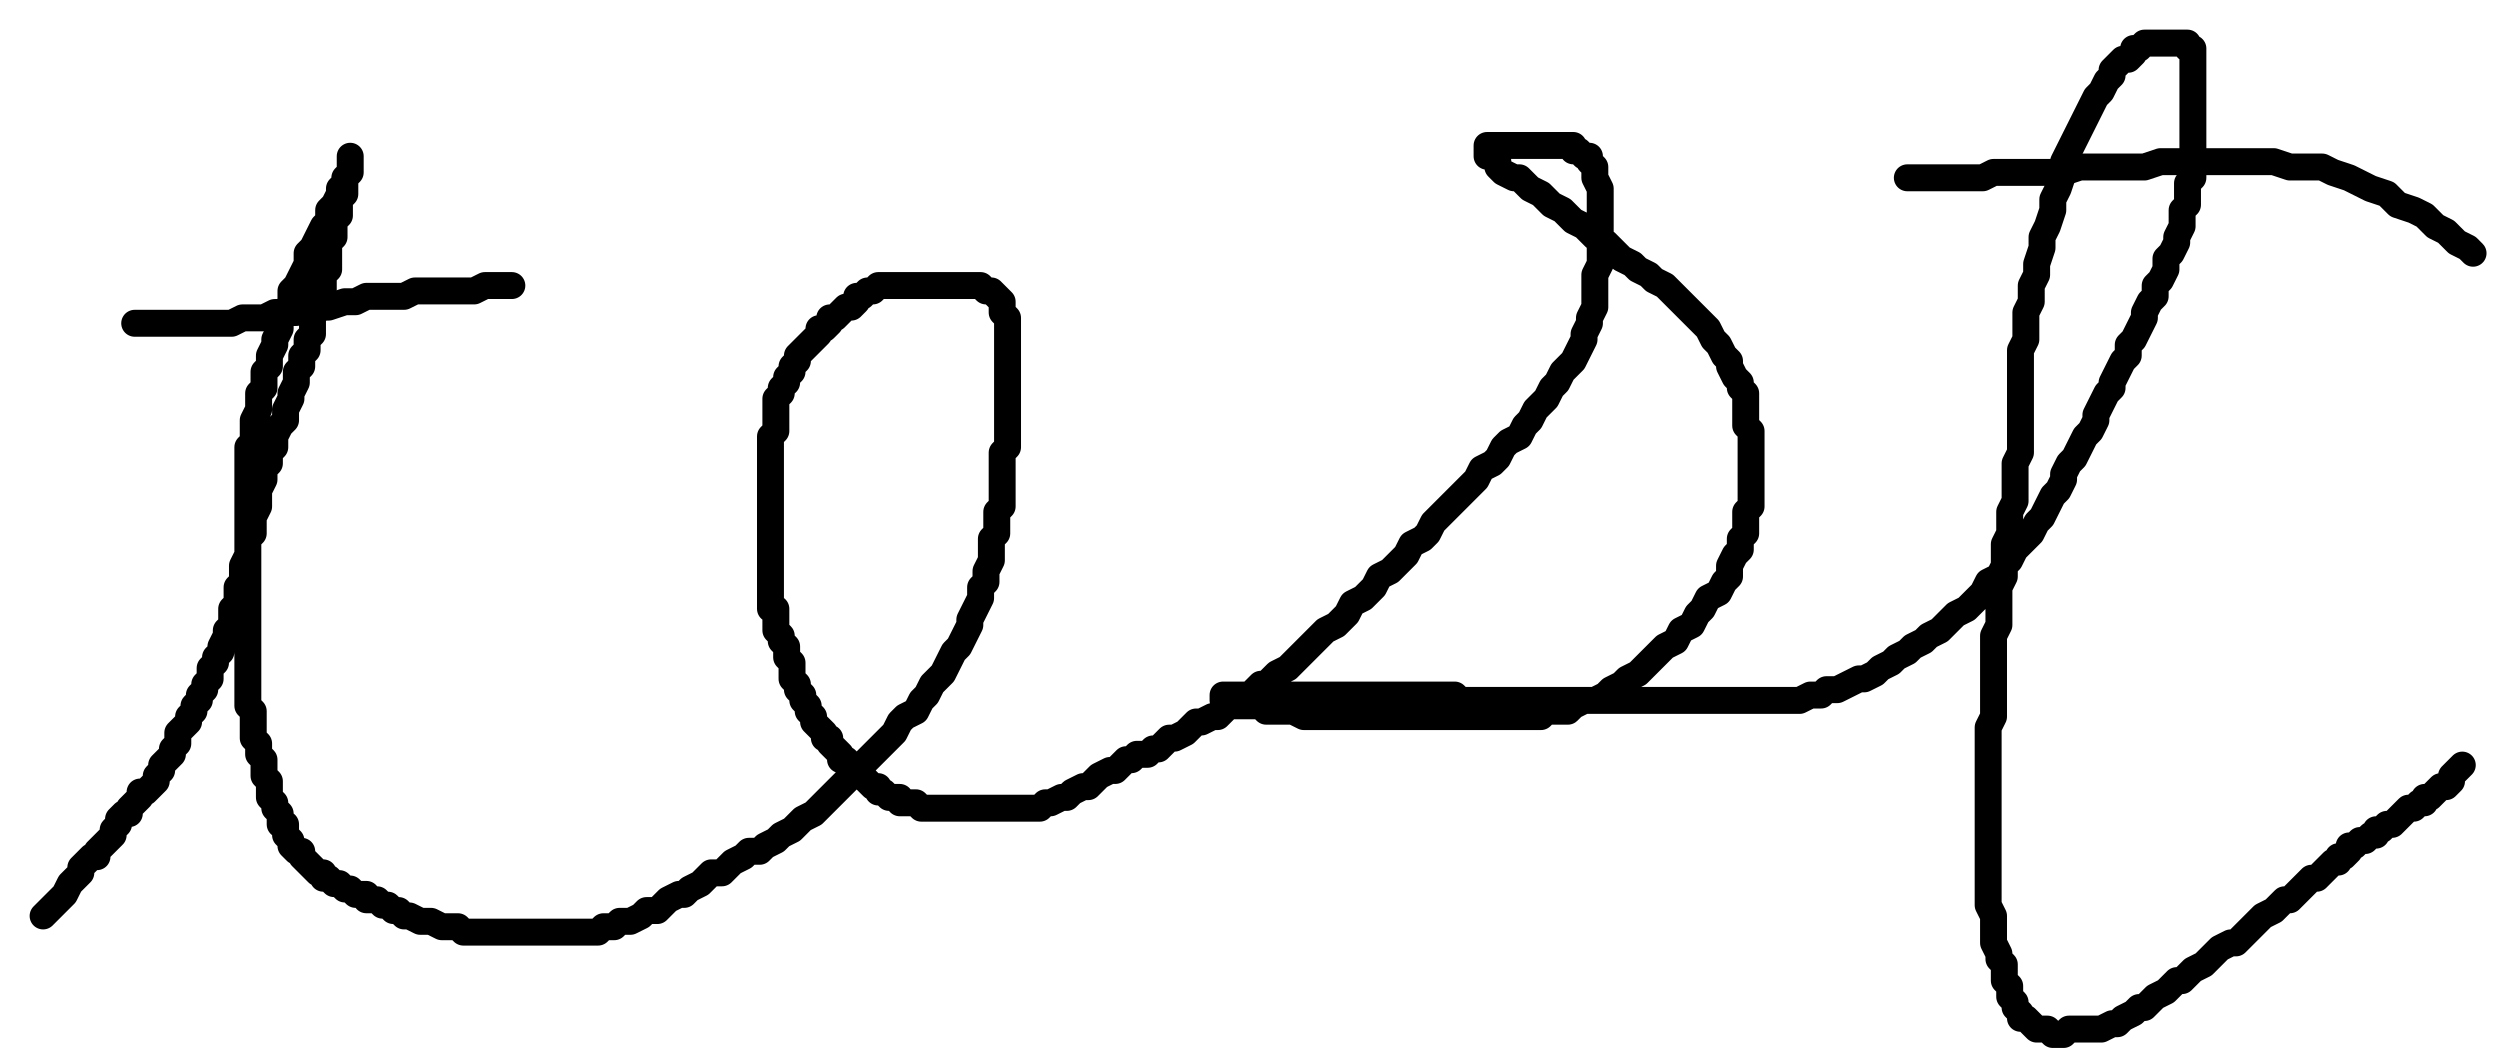
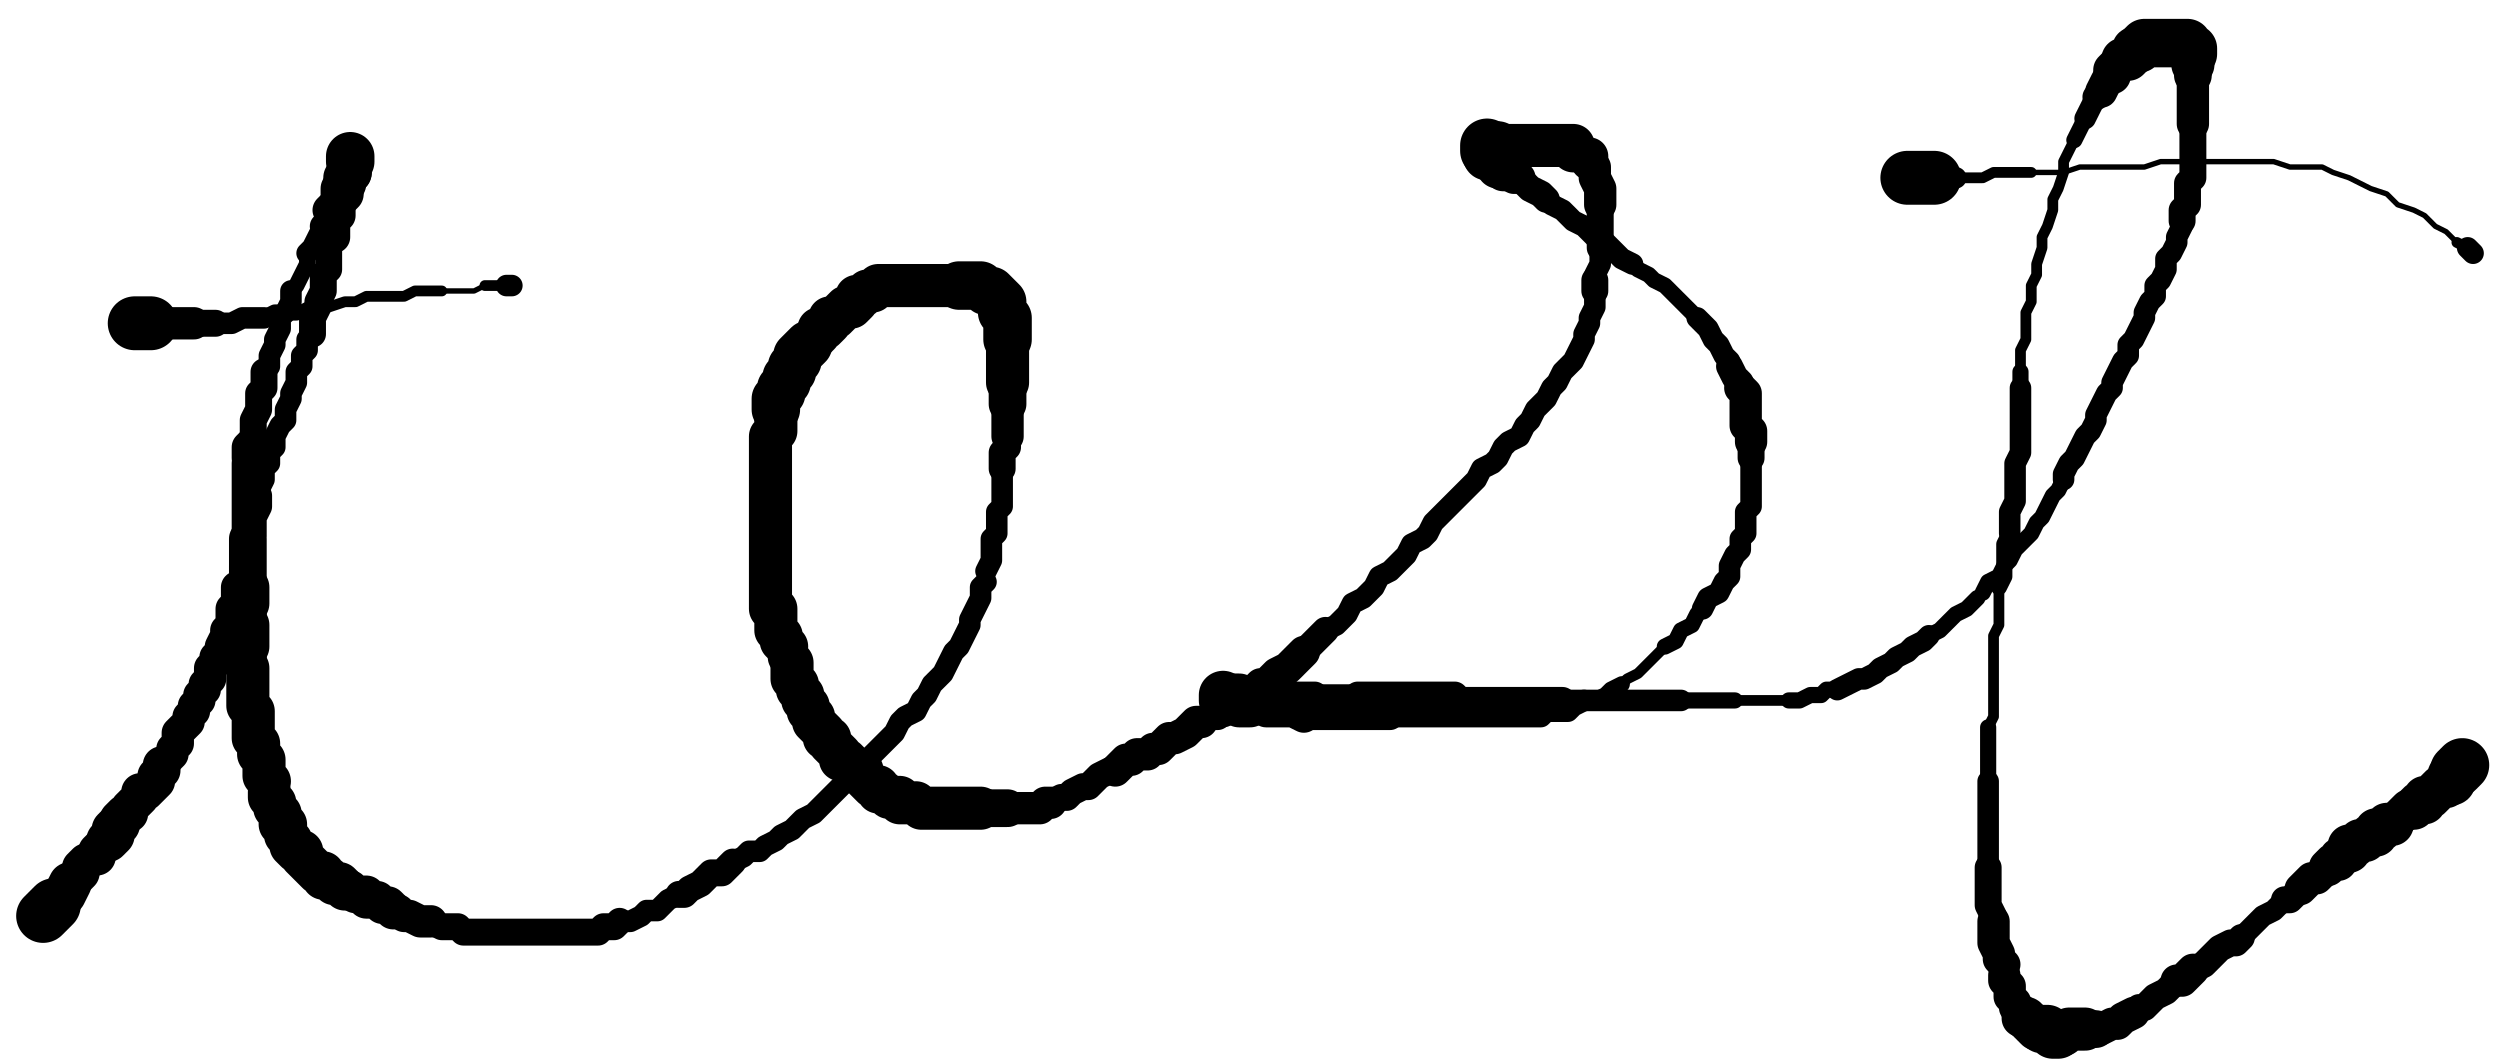
<svg xmlns="http://www.w3.org/2000/svg" viewBox="0 0 464 197" preserveAspectRatio="xMidYMid meet" width="100%" height="100%">
-   <polyline points="8,170 10,168 11,167 12,166 13,164 14,163 15,162 15,161 16,160 17,159 18,159 18,158 19,157 20,156 20,156 21,155 21,154 22,153 22,152 23,151 24,151 24,150 25,149 26,148 26,147 27,147 28,146 29,145 29,144 30,143 30,142 31,141 32,140 32,139 33,138 33,136 34,135 35,134 35,133 36,132 36,131 37,130 37,129 38,128 38,127 39,126 39,124 40,123 40,122 41,121 41,120 42,118 42,117 43,116 43,115 43,113 44,112 44,110 44,109 45,108 45,106 45,105 46,103 46,102 46,100 47,99 47,97 47,96 48,94 48,92 48,91 49,89 49,87 50,86 50,84 51,83 51,81 52,79 53,78 53,76 54,74 54,73 55,71 55,69 56,68 56,66 57,65 57,63 58,62 58,60 58,59 59,57 59,56 60,54 60,53 60,51 61,50 61,48 61,47 61,45 62,44 62,43 62,41 63,40 63,39 63,38 63,37 64,36 64,35 64,34 64,33 65,32 65,31 65,30 65,30 65,29 65,29 65,30 65,30 65,31 65,32 64,33 64,34 63,35 63,36 62,38 61,39 61,41 60,42 59,44 58,46 57,47 57,49 56,51 55,53 54,54 54,56 53,58 52,59 52,61 51,63 51,64 50,66 50,68 49,69 49,71 49,72 48,73 48,75 48,76 47,78 47,79 47,81 47,82 46,83 46,85 46,86 46,88 46,89 46,91 46,92 46,93 46,94 46,96 46,97 46,98 46,99 46,100 46,102 46,103 46,104 46,105 46,106 46,107 46,108 46,109 46,110 46,111 46,112 46,113 46,114 46,115 46,116 46,117 46,118 46,119 46,120 46,121 46,122 46,123 46,124 46,125 46,126 46,127 46,127 46,128 46,129 46,130 46,131 47,132 47,133 47,134 47,135 47,136 47,137 48,138 48,138 48,139 48,140 49,141 49,142 49,143 49,144 50,145 50,146 50,147 50,148 51,149 51,149 51,150 52,151 52,152 52,153 53,153 53,154 53,155 54,156 54,157 55,158 56,158 56,159 57,160 58,161 58,161 59,162 60,162 60,163 61,163 62,164 63,164 64,165 65,165 66,166 67,166 68,166 68,167 70,167 71,168 72,168 73,169 74,169 75,170 76,170 78,171 79,171 80,171 82,172 83,172 85,172 86,173 88,173 89,173 91,173 92,173 94,173 95,173 97,173 99,173 100,173 102,173 103,173 105,173 106,173 108,173 109,173 111,173 112,172 114,172 115,171 117,171 119,170 120,169 122,169 123,168 124,167 126,166 127,166 128,165 130,164 131,163 132,162 134,162 135,161 136,160 138,159 139,158 141,158 142,157 144,156 145,155 147,154 148,153 149,152 151,151 152,150 153,149 155,147 156,146 157,145 158,144 160,142 161,141 162,140 163,139 165,137 166,136 167,134 168,133 170,132 171,130 172,129 173,127 174,126 175,125 176,123 177,121 178,120 179,118 180,116 180,115 181,113 182,111 182,109 183,108 183,106 184,104 184,102 184,100 185,99 185,97 185,95 186,94 186,92 186,91 186,89 186,87 186,86 186,84 187,83 187,81 187,80 187,79 187,78 187,76 187,75 187,74 187,73 187,72 187,71 187,70 187,69 187,68 187,68 187,67 187,66 187,64 187,63 187,62 187,61 187,60 187,59 187,59 186,58 186,57 186,56 185,55 185,55 184,54 183,54 182,53 181,53 180,53 179,53 178,53 177,53 176,53 175,53 174,53 173,53 173,53 172,53 171,53 170,53 169,53 168,53 168,53 167,53 166,53 165,53 164,53 163,53 162,54 162,54 161,54 160,55 159,55 159,56 158,57 157,57 156,58 156,58 155,59 154,59 154,60 153,61 152,61 152,62 151,63 150,64 150,64 149,65 148,66 148,67 147,68 147,69 146,70 146,71 145,72 145,73 144,74 144,75 144,76 144,77 144,78 144,79 144,80 143,81 143,82 143,83 143,84 143,85 143,86 143,87 143,87 143,88 143,89 143,90 143,91 143,92 143,93 143,94 143,95 143,96 143,97 143,98 143,98 143,99 143,100 143,101 143,101 143,102 143,103 143,104 143,104 143,105 143,106 143,107 143,108 143,108 143,109 143,110 143,111 143,112 143,113 144,113 144,114 144,115 144,116 144,117 145,118 145,119 145,119 146,120 146,121 146,122 147,123 147,124 147,125 147,126 148,127 148,127 148,128 149,129 149,130 150,131 150,132 151,133 151,134 152,135 152,135 153,136 153,137 154,137 154,138 155,139 155,139 156,140 156,141 157,141 158,142 159,143 160,143 160,144 161,145 161,145 162,146 163,146 163,147 164,147 165,148 166,148 167,148 167,149 168,149 169,149 170,149 171,150 172,150 173,150 174,150 174,150 175,150 176,150 177,150 178,150 179,150 180,150 181,150 182,150 183,150 184,150 185,150 186,150 187,150 189,150 190,150 191,150 193,150 194,149 195,149 197,148 198,148 199,147 201,146 202,146 203,145 204,144 206,143 207,143 208,142 209,141 210,141 211,140 213,140 214,139 215,139 216,138 217,137 218,137 220,136 221,135 222,134 223,134 225,133 226,133 227,132 228,131 230,131 231,130 232,129 233,128 234,127 235,127 236,126 237,125 239,124 240,123 241,122 242,121 243,120 244,119 245,118 246,117 248,116 249,115 250,114 251,112 253,111 254,110 255,109 256,107 258,106 259,105 260,104 261,103 262,101 264,100 265,99 266,97 267,96 268,95 269,94 271,92 272,91 273,90 274,89 275,87 277,86 278,85 279,83 280,82 282,81 283,79 284,78 285,76 286,75 287,74 288,72 289,71 290,69 291,68 292,67 293,65 294,63 294,62 295,60 295,59 296,57 296,55 296,54 296,52 296,51 297,49 297,47 297,46 297,44 297,43 297,41 297,40 297,38 297,37 297,36 297,35 296,33 296,32 296,31 295,30 295,29 294,29 293,28 292,28 292,27 291,27 290,27 289,27 288,27 288,27 287,27 286,27 285,27 284,27 283,27 282,27 281,27 280,27 279,27 278,27 277,27 277,27 276,27 276,28 276,28 276,29 277,29 278,30 278,31 279,32 281,33 282,33 283,34 284,35 286,36 287,37 288,38 290,39 291,40 292,41 294,42 295,43 296,44 298,45 299,46 301,48 303,49 304,50 306,51 307,52 309,53 311,55 312,56 313,57 315,59 316,60 317,61 318,63 319,64 320,66 321,67 321,68 322,70 323,71 323,72 324,73 324,75 324,76 324,77 324,79 325,80 325,82 325,83 325,85 325,87 325,89 325,90 325,92 325,94 324,95 324,97 324,99 323,100 323,102 322,103 321,105 321,107 320,108 319,110 317,111 316,113 315,114 314,116 312,117 311,119 309,120 307,122 306,123 304,125 302,126 301,127 299,128 298,129 296,130 294,130 292,131 291,132 289,132 287,132 286,133 284,133 283,133 281,133 279,133 277,133 276,133 274,133 272,133 271,133 269,133 268,133 266,133 264,133 263,133 261,133 260,133 258,133 256,133 255,133 253,133 252,133 250,133 249,133 247,133 246,133 244,133 243,133 242,133 240,132 239,132 238,132 237,132 235,132 234,131 233,131 232,131 232,131 231,131 230,131 229,130 228,130 227,130 227,130 227,130 227,129 227,129 228,129 230,129 231,129 232,129 233,129 235,129 236,129 238,129 239,129 241,129 242,129 244,129 245,129 247,129 249,129 250,129 252,129 253,129 255,129 256,129 258,129 259,129 261,129 262,129 264,129 265,129 267,129 268,129 270,129 271,130 273,130 275,130 276,130 278,130 279,130 281,130 282,130 284,130 285,130 287,130 288,130 290,130 292,130 293,130 295,130 297,130 299,130 301,130 302,130 304,130 306,130 308,130 310,130 312,130 314,130 316,130 318,130 320,130 322,130 324,130 326,130 328,130 330,130 332,130 334,130 336,129 338,129 339,128 341,128 343,127 345,126 346,126 348,125 349,124 351,123 352,122 354,121 355,120 357,119 358,118 360,117 362,115 363,114 365,113 367,111 368,110 369,108 371,107 372,105 373,104 374,102 375,101 377,99 378,97 379,96 380,94 381,92 382,91 383,89 383,88 384,86 385,85 386,83 387,81 388,80 389,78 389,77 390,75 391,73 392,72 392,71 393,69 394,67 395,66 395,64 396,63 397,61 398,59 398,58 399,56 400,55 400,53 401,52 402,50 402,48 403,47 404,45 404,44 405,42 405,41 405,39 406,38 406,36 406,34 407,33 407,31 407,30 407,28 407,27 407,25 407,24 407,23 407,21 407,20 407,19 407,17 407,16 407,15 407,14 407,13 407,12 407,11 407,10 407,10 407,9 406,9 406,8 405,8 404,8 403,8 402,8 401,8 400,8 399,8 398,8 398,8 397,9 396,9 396,10 395,11 394,11 393,12 392,13 392,14 391,15 390,17 389,18 388,20 387,22 386,24 385,26 384,28 383,30 383,32 382,35 381,37 381,39 380,42 379,44 379,46 378,49 378,51 377,53 377,56 376,58 376,60 376,63 375,65 375,67 375,69 375,71 375,72 375,74 375,76 375,78 375,79 375,81 375,83 375,84 374,86 374,88 374,90 374,91 374,93 373,95 373,97 373,99 372,101 372,103 372,105 372,107 371,109 371,112 371,114 371,116 370,118 370,120 370,123 370,125 370,127 370,129 370,131 370,133 369,135 369,137 369,139 369,141 369,143 369,145 369,147 369,149 369,151 369,152 369,154 369,156 369,158 369,159 369,161 369,162 369,164 369,165 369,167 369,168 370,170 370,171 370,172 370,174 370,175 371,177 371,178 372,179 372,181 372,182 373,183 373,185 374,186 374,187 375,188 375,189 376,189 377,190 378,191 379,191 380,191 381,192 382,192 383,192 384,191 385,191 387,191 388,191 389,191 390,191 392,190 393,190 394,189 396,188 397,187 398,187 399,186 400,185 402,184 403,183 404,182 405,182 406,181 407,180 409,179 410,178 411,177 412,176 414,175 415,175 416,174 418,172 419,171 420,170 422,169 423,168 424,167 425,167 426,166 427,165 428,164 429,163 430,163 431,162 432,161 433,160 434,160 434,159 435,159 436,158 436,157 437,157 438,156 438,156 439,156 440,155 441,155 441,154 442,154 443,153 444,153 445,152 446,151 446,151 447,150 448,150 449,149 450,149 450,148 451,148 452,147 453,146 454,146 455,145 455,144 456,143 456,143 457,142 456,143" fill="none" stroke="black" stroke-width="5" stroke-linecap="round" stroke-linejoin="round" />
-   <polyline points="25,60 28,60 29,60 31,60 32,60 33,60 35,60 36,60 38,60 40,60 41,60 43,60 45,59 47,59 49,59 51,58 53,58 55,58 57,57 59,57 61,57 64,56 66,56 68,55 70,55 72,55 75,55 77,54 79,54 82,54 85,54 88,54 90,53 93,53 94,53 95,53 94,53" fill="none" stroke="black" stroke-width="5" stroke-linecap="round" stroke-linejoin="round" />
-   <polyline points="354,33 359,33 361,33 363,33 365,33 368,33 370,32 372,32 375,32 377,32 380,32 383,32 386,31 389,31 392,31 395,31 398,31 401,30 405,30 408,30 412,30 415,30 419,30 422,30 425,31 428,31 431,31 433,32 436,33 438,34 440,35 443,36 445,38 448,39 450,40 452,42 454,43 456,45 458,46 459,47 458,46" fill="none" stroke="black" stroke-width="5" stroke-linecap="round" stroke-linejoin="round" />
+   <style>
+     .line {
+         fill: none;
+         stroke: black;
+         stroke-linecap: round;
+         stroke-linejoin: round;
+     }
+ </style>
+   <polyline class="line" points="8,170 10,168" stroke-width="10" />
+   <polyline class="line" points="10,168 11,167 12,166 13,164" stroke-width="8" />
+   <polyline class="line" points="13,164 14,163 15,162 15,161 16,160" stroke-width="7" />
+   <polyline class="line" points="16,160 17,159 18,159" stroke-width="6" />
+   <polyline class="line" points="18,159 18,158 19,157 20,156 20,156" stroke-width="7" />
+   <polyline class="line" points="20,156 21,155 21,154 22,153" stroke-width="8" />
+   <polyline class="line" points="22,153 22,152 23,151 24,151 24,150 25,149 26,148 26,147 27,147 28,146 29,145 29,144 30,143 30,142" stroke-width="7" />
+   <polyline class="line" points="30,142 31,141 32,140 32,139 33,138 33,136 34,135 35,134 35,133 36,132 36,131 37,130 37,129 38,128 38,127 39,126 39,124 40,123 40,122 41,121 41,120 42,118 42,117 43,116 43,115 43,113 44,112 44,110 44,109" stroke-width="6" />
+   <polyline class="line" points="44,109 45,108 45,106 45,105 46,103 46,102 46,100 47,99 47,97 47,96 48,94 48,92" stroke-width="5" />
+   <polyline class="line" points="48,92 48,91 49,89 49,87 50,86 50,84 51,83 51,81 52,79 53,78 53,76 54,74 54,73 55,71 55,69 56,68 56,66 57,65 57,63 58,62" stroke-width="4" />
+   <polyline class="line" points="58,62 58,60 58,59 59,57 59,56 60,54 60,53 60,51 61,50 61,48 61,47 61,45 62,44" stroke-width="5" />
+   <polyline class="line" points="62,44 62,43 62,41 63,40 63,39 63,38 63,37" stroke-width="6" />
+   <polyline class="line" points="63,37 64,36 64,35 64,34 64,33 65,32" stroke-width="7" />
+   <polyline class="line" points="65,32 65,31 65,30 65,30 65,29 65,29" stroke-width="8" />
+   <polyline class="line" points="65,29 65,30 65,30" stroke-width="9" />
+   <polyline class="line" points="65,30 65,31 65,32 64,33 64,34" stroke-width="8" />
+   <polyline class="line" points="64,34 63,35 63,36" stroke-width="7" />
+   <polyline class="line" points="63,36 62,38 61,39" stroke-width="6" />
+   <polyline class="line" points="61,39 61,41 60,42" stroke-width="5" />
+   <polyline class="line" points="60,42 59,44 58,46 57,47" stroke-width="4" />
+   <polyline class="line" points="57,47 57,49 56,51 55,53 54,54" stroke-width="3" />
+   <polyline class="line" points="54,54 54,56 53,58 52,59 52,61 51,63 51,64 50,66 50,68 49,69" stroke-width="4" />
+   <polyline class="line" points="49,69 49,71 49,72 48,73 48,75 48,76 47,78 47,79 47,81 47,82" stroke-width="5" />
+   <polyline class="line" points="47,82 46,83 46,85" stroke-width="6" />
+   <polyline class="line" points="46,85 46,86" stroke-width="5" />
+   <polyline class="line" points="46,86 46,88 46,89 46,91 46,92 46,93 46,94 46,96 46,97 46,98 46,99 46,100" stroke-width="6" />
+   <polyline class="line" points="46,100 46,102 46,103 46,104 46,105 46,106 46,107 46,108 46,109" stroke-width="7" />
+   <polyline class="line" points="46,109 46,110 46,111 46,112" stroke-width="8" />
+   <polyline class="line" points="46,112 46,113 46,114 46,115 46,116" stroke-width="7" />
+   <polyline class="line" points="46,116 46,117 46,118 46,119 46,120" stroke-width="8" />
+   <polyline class="line" points="46,120 46,121 46,122 46,123 46,124" stroke-width="7" />
+   <polyline class="line" points="46,124 46,125 46,126 46,127 46,127 46,128 46,129 46,130 46,131 47,132 47,133 47,134 47,135 47,136 47,137 48,138 48,138 48,139 48,140 49,141 49,142 49,143 49,144 50,145" stroke-width="8" />
+   <polyline class="line" points="50,145 50,146 50,147" stroke-width="7" />
+   <polyline class="line" points="50,147 50,148 51,149 51,149 51,150 52,151 52,152 52,153 53,153 53,154 53,155 54,156 54,157 55,158 56,158 56,159 57,160 58,161 58,161 59,162 60,162 60,163 61,163 62,164 63,164 64,165" stroke-width="8" />
+   <polyline class="line" points="64,165 65,165 66,166 67,166 68,166 68,167 70,167 71,168 72,168 73,169" stroke-width="7" />
+   <polyline class="line" points="73,169 74,169 75,170 76,170 78,171 79,171 80,171" stroke-width="6" />
+   <polyline class="line" points="80,171 82,172 83,172 85,172 86,173 88,173 89,173 91,173 92,173 94,173 95,173 97,173 99,173 100,173 102,173 103,173 105,173 106,173 108,173 109,173 111,173 112,172 114,172 115,171" stroke-width="5" />
+   <polyline class="line" points="115,171 117,171 119,170 120,169 122,169 123,168 124,167 126,166" stroke-width="4" />
+   <polyline class="line" points="126,166 127,166 128,165 130,164 131,163 132,162 134,162 135,161 136,160" stroke-width="5" />
+   <polyline class="line" points="136,160 138,159 139,158 141,158 142,157 144,156 145,155 147,154 148,153 149,152 151,151 152,150 153,149 155,147 156,146 157,145 158,144 160,142 161,141 162,140 163,139 165,137 166,136 167,134 168,133 170,132 171,130 172,129 173,127 174,126 175,125 176,123 177,121 178,120 179,118 180,116 180,115 181,113 182,111 182,109 183,108" stroke-width="4" />
+   <polyline class="line" points="183,108 183,106" stroke-width="3" />
+   <polyline class="line" points="183,106 184,104 184,102 184,100 185,99 185,97 185,95 186,94 186,92 186,91 186,89 186,87" stroke-width="4" />
+   <polyline class="line" points="186,87 186,86 186,84 187,83 187,81" stroke-width="5" />
+   <polyline class="line" points="187,81 187,80 187,79 187,78 187,76 187,75" stroke-width="6" />
+   <polyline class="line" points="187,75 187,74 187,73 187,72 187,71" stroke-width="7" />
+   <polyline class="line" points="187,71 187,70 187,69 187,68 187,68 187,67 187,66 187,64 187,63" stroke-width="8" />
+   <polyline class="line" points="187,63 187,62 187,61 187,60 187,59 187,59 186,58 186,57 186,56 185,55 185,55 184,54 183,54 182,53 181,53 180,53 179,53 178,53" stroke-width="9" />
+   <polyline class="line" points="178,53 177,53 176,53 175,53 174,53 173,53 173,53 172,53 171,53 170,53 169,53 168,53 168,53 167,53 166,53 165,53 164,53 163,53 162,54 162,54 161,54 160,55 159,55 159,56 158,57 157,57 156,58 156,58 155,59 154,59 154,60 153,61 152,61 152,62 151,63 150,64 150,64" stroke-width="8" />
+   <polyline class="line" points="150,64 149,65 148,66 148,67 147,68 147,69 146,70 146,71 145,72 145,73 144,74 144,75 144,76" stroke-width="9" />
+   <polyline class="line" points="144,76 144,77 144,78 144,79 144,80 143,81 143,82 143,83 143,84 143,85 143,86 143,87 143,87 143,88 143,89 143,90 143,91 143,92 143,93 143,94 143,95 143,96 143,97 143,98 143,98 143,99 143,100 143,101 143,101 143,102 143,103 143,104 143,104 143,105 143,106 143,107 143,108 143,108 143,109 143,110 143,111 143,112 143,113 144,113 144,114 144,115 144,116 144,117 145,118 145,119 145,119 146,120" stroke-width="8" />
+   <polyline class="line" points="146,120 146,121 146,122 147,123" stroke-width="7" />
+   <polyline class="line" points="147,123 147,124 147,125 147,126 148,127 148,127 148,128 149,129 149,130 150,131 150,132 151,133 151,134 152,135 152,135 153,136 153,137 154,137 154,138 155,139 155,139 156,140 156,141 157,141 158,142 159,143 160,143 160,144 161,145 161,145 162,146 163,146 163,147 164,147 165,148 166,148 167,148 167,149 168,149 169,149 170,149 171,150 172,150 173,150 174,150 174,150 175,150 176,150 177,150 178,150 179,150 180,150 181,150 182,150" stroke-width="8" />
+   <polyline class="line" points="182,150 183,150 184,150 185,150 186,150 187,150" stroke-width="7" />
+   <polyline class="line" points="187,150 189,150 190,150 191,150 193,150 194,149 195,149" stroke-width="6" />
+   <polyline class="line" points="195,149 197,148 198,148 199,147 201,146 202,146 203,145 204,144 206,143 207,143" stroke-width="5" />
+   <polyline class="line" points="207,143 208,142 209,141 210,141 211,140 213,140 214,139 215,139 216,138 217,137 218,137 220,136 221,135 222,134 223,134" stroke-width="6" />
+   <polyline class="line" points="223,134 225,133 226,133 227,132" stroke-width="5" />
+   <polyline class="line" points="227,132 228,131 230,131" stroke-width="6" />
+   <polyline class="line" points="230,131 231,130" stroke-width="5" />
+   <polyline class="line" points="231,130 232,129 233,128 234,127 235,127 236,126 237,125 239,124 240,123 241,122 242,121" stroke-width="6" />
+   <polyline class="line" points="242,121 243,120 244,119 245,118 246,117" stroke-width="5" />
+   <polyline class="line" points="246,117 248,116 249,115 250,114 251,112 253,111 254,110 255,109 256,107 258,106 259,105 260,104 261,103 262,101 264,100 265,99 266,97 267,96 268,95 269,94 271,92 272,91 273,90 274,89 275,87 277,86 278,85 279,83 280,82 282,81 283,79 284,78 285,76 286,75 287,74 288,72 289,71 290,69 291,68 292,67 293,65 294,63 294,62 295,60 295,59 296,57 296,55 296,54" stroke-width="4" />
+   <polyline class="line" points="296,54 296,52" stroke-width="5" />
+   <polyline class="line" points="296,52 296,51 297,49 297,47 297,46" stroke-width="4" />
+   <polyline class="line" points="297,46 297,44 297,43 297,41 297,40 297,38" stroke-width="5" />
+   <polyline class="line" points="297,38 297,37 297,36 297,35 296,33 296,32 296,31 295,30" stroke-width="6" />
+   <polyline class="line" points="295,30 295,29 294,29 293,28 292,28" stroke-width="7" />
+   <polyline class="line" points="292,28 292,27 291,27 290,27 289,27 288,27 288,27 287,27 286,27 285,27 284,27 283,27 282,27 281,27 280,27 279,27 278,27" stroke-width="8" />
+   <polyline class="line" points="278,27 277,27 277,27 276,27" stroke-width="9" />
+   <polyline class="line" points="276,27 276,28" stroke-width="10" />
+   <polyline class="line" points="276,28 276,28 276,29 277,29" stroke-width="9" />
+   <polyline class="line" points="277,29 278,30 278,31" stroke-width="8" />
+   <polyline class="line" points="278,31 279,32" stroke-width="7" />
+   <polyline class="line" points="279,32 281,33 282,33" stroke-width="6" />
+   <polyline class="line" points="282,33 283,34 284,35 286,36 287,37" stroke-width="5" />
+   <polyline class="line" points="287,37 288,38 290,39 291,40 292,41 294,42 295,43 296,44 298,45 299,46 301,48 303,49" stroke-width="4" />
+   <polyline class="line" points="303,49 304,50 306,51 307,52 309,53 311,55 312,56 313,57 315,59" stroke-width="3" />
+   <polyline class="line" points="315,59 316,60 317,61 318,63 319,64 320,66 321,67 321,68" stroke-width="4" />
+   <polyline class="line" points="321,68 322,70 323,71 323,72" stroke-width="5" />
+   <polyline class="line" points="323,72 324,73 324,75 324,76 324,77 324,79 325,80 325,82" stroke-width="6" />
+   <polyline class="line" points="325,82 325,83 325,85" stroke-width="5" />
+   <polyline class="line" points="325,85 325,87 325,89 325,90 325,92 325,94 324,95 324,97 324,99 323,100 323,102 322,103 321,105 321,107 320,108 319,110 317,111 316,113" stroke-width="4" />
+   <polyline class="line" points="316,113 315,114 314,116 312,117 311,119 309,120" stroke-width="3" />
+   <polyline class="line" points="309,120 307,122 306,123 304,125 302,126 301,127" stroke-width="2" />
+   <polyline class="line" points="301,127 299,128 298,129 296,130 294,130" stroke-width="3" />
+   <polyline class="line" points="294,130 292,131 291,132 289,132 287,132 286,133 284,133 283,133 281,133 279,133 277,133 276,133 274,133 272,133 271,133 269,133 268,133 266,133 264,133 263,133 261,133 260,133 258,133" stroke-width="4" />
+   <polyline class="line" points="258,133 256,133 255,133 253,133 252,133 250,133 249,133 247,133 246,133 244,133 243,133 242,133" stroke-width="5" />
+   <polyline class="line" points="242,133 240,132 239,132 238,132 237,132 235,132 234,131" stroke-width="6" />
+   <polyline class="line" points="234,131 233,131 232,131 232,131" stroke-width="7" />
+   <polyline class="line" points="232,131 231,131 230,131 229,130 228,130 227,130" stroke-width="8" />
+   <polyline class="line" points="227,130 227,130 227,130 227,129 227,129" stroke-width="9" />
+   <polyline class="line" points="227,129 228,129 230,129" stroke-width="8" />
+   <polyline class="line" points="230,129 231,129 232,129" stroke-width="7" />
+   <polyline class="line" points="232,129 233,129 235,129 236,129 238,129 239,129" stroke-width="6" />
+   <polyline class="line" points="239,129 241,129 242,129 244,129" stroke-width="5" />
+   <polyline class="line" points="244,129 245,129 247,129 249,129 250,129 252,129" stroke-width="4" />
+   <polyline class="line" points="252,129 253,129 255,129 256,129 258,129 259,129 261,129 262,129 264,129 265,129 267,129 268,129 270,129 271,130 273,130 275,130 276,130 278,130 279,130 281,130 282,130 284,130 285,130 287,130 288,130 290,130" stroke-width="5" />
+   <polyline class="line" points="290,130 292,130 293,130 295,130 297,130 299,130 301,130 302,130 304,130 306,130 308,130 310,130 312,130" stroke-width="4" />
+   <polyline class="line" points="312,130 314,130 316,130 318,130 320,130 322,130" stroke-width="3" />
+   <polyline class="line" points="322,130 324,130 326,130 328,130 330,130 332,130" stroke-width="2" />
+   <polyline class="line" points="332,130 334,130 336,129 338,129 339,128 341,128" stroke-width="3" />
+   <polyline class="line" points="341,128 343,127 345,126 346,126 348,125 349,124 351,123 352,122 354,121 355,120 357,119 358,118" stroke-width="4" />
+   <polyline class="line" points="358,118 360,117 362,115 363,114 365,113 367,111" stroke-width="3" />
+   <polyline class="line" points="367,111 368,110" stroke-width="2" />
+   <polyline class="line" points="368,110 369,108 371,107 372,105 373,104 374,102 375,101 377,99 378,97 379,96 380,94 381,92 382,91 383,89" stroke-width="3" />
+   <polyline class="line" points="383,89 383,88 384,86 385,85 386,83 387,81 388,80 389,78 389,77 390,75 391,73 392,72 392,71 393,69 394,67 395,66 395,64 396,63 397,61 398,59 398,58 399,56 400,55 400,53 401,52 402,50 402,48 403,47 404,45 404,44 405,42 405,41" stroke-width="4" />
+   <polyline class="line" points="405,41 405,39 406,38 406,36 406,34 407,33 407,31 407,30 407,28 407,27 407,25 407,24 407,23" stroke-width="5" />
+   <polyline class="line" points="407,23 407,21 407,20 407,19 407,17 407,16 407,15 407,14" stroke-width="6" />
+   <polyline class="line" points="407,14 407,13 407,12" stroke-width="7" />
+   <polyline class="line" points="407,12 407,11 407,10 407,10" stroke-width="8" />
+   <polyline class="line" points="407,10 407,9 406,9 406,8 405,8 404,8 403,8 402,8 401,8 400,8 399,8 398,8 398,8 397,9" stroke-width="9" />
+   <polyline class="line" points="397,9 396,9 396,10 395,11 394,11" stroke-width="8" />
+   <polyline class="line" points="394,11 393,12 392,13 392,14" stroke-width="7" />
+   <polyline class="line" points="392,14 391,15 390,17" stroke-width="6" />
+   <polyline class="line" points="390,17 389,18" stroke-width="5" />
+   <polyline class="line" points="389,18 388,20 387,22" stroke-width="4" />
+   <polyline class="line" points="387,22 386,24 385,26" stroke-width="3" />
+   <polyline class="line" points="385,26 384,28 383,30 383,32 382,35 381,37 381,39 380,42 379,44 379,46 378,49 378,51 377,53 377,56 376,58 376,60 376,63 375,65 375,67 375,69" stroke-width="2" />
+   <polyline class="line" points="375,69 375,71 375,72" stroke-width="3" />
+   <polyline class="line" points="375,72 375,74 375,76 375,78 375,79 375,81 375,83 375,84 374,86 374,88 374,90 374,91 374,93 373,95 373,97 373,99" stroke-width="4" />
+   <polyline class="line" points="373,99 372,101 372,103 372,105 372,107 371,109" stroke-width="3" />
+   <polyline class="line" points="371,109 371,112 371,114 371,116 370,118 370,120 370,123 370,125 370,127 370,129 370,131 370,133 369,135" stroke-width="2" />
+   <polyline class="line" points="369,135 369,137 369,139 369,141 369,143 369,145" stroke-width="3" />
+   <polyline class="line" points="369,145 369,147 369,149 369,151 369,152 369,154 369,156 369,158 369,159 369,161" stroke-width="4" />
+   <polyline class="line" points="369,161 369,162 369,164 369,165 369,167 369,168 370,170 370,171" stroke-width="5" />
+   <polyline class="line" points="370,171 370,172 370,174 370,175 371,177 371,178 372,179" stroke-width="6" />
+   <polyline class="line" points="372,179 372,181" stroke-width="5" />
+   <polyline class="line" points="372,181 372,182 373,183 373,185 374,186 374,187 375,188" stroke-width="6" />
+   <polyline class="line" points="375,188 375,189 376,189" stroke-width="7" />
+   <polyline class="line" points="376,189 377,190 378,191 379,191" stroke-width="8" />
+   <polyline class="line" points="379,191 380,191 381,192 382,192" stroke-width="9" />
+   <polyline class="line" points="382,192 383,192 384,191 385,191 387,191" stroke-width="8" />
+   <polyline class="line" points="387,191 388,191 389,191" stroke-width="7" />
+   <polyline class="line" points="389,191 390,191 392,190 393,190 394,189 396,188" stroke-width="6" />
+   <polyline class="line" points="396,188 397,187 398,187 399,186 400,185 402,184 403,183 404,182" stroke-width="5" />
+   <polyline class="line" points="404,182 405,182 406,181 407,180" stroke-width="6" />
+   <polyline class="line" points="407,180 409,179 410,178 411,177 412,176 414,175 415,175 416,174" stroke-width="5" />
+   <polyline class="line" points="416,174 418,172 419,171 420,170 422,169 423,168 424,167" stroke-width="4" />
+   <polyline class="line" points="424,167 425,167 426,166 427,165" stroke-width="5" />
+   <polyline class="line" points="427,165 428,164 429,163 430,163 431,162 432,161" stroke-width="6" />
+   <polyline class="line" points="432,161 433,160 434,160 434,159 435,159 436,158" stroke-width="7" />
+   <polyline class="line" points="436,158 436,157 437,157 438,156 438,156 439,156 440,155 441,155 441,154 442,154 443,153 444,153" stroke-width="8" />
+   <polyline class="line" points="444,153 445,152 446,151 446,151 447,150 448,150" stroke-width="7" />
+   <polyline class="line" points="448,150 449,149 450,149 450,148 451,148 452,147 453,146 454,146 455,145" stroke-width="8" />
+   <polyline class="line" points="455,145 455,144 456,143 456,143" stroke-width="9" />
+   <polyline class="line" points="456,143 457,142 456,143 456,143" stroke-width="10" />
+   <polyline class="line" points="25,60 28,60" stroke-width="10" />
+   <polyline class="line" points="28,60 29,60" stroke-width="7" />
+   <polyline class="line" points="29,60 31,60 32,60 33,60 35,60 36,60" stroke-width="6" />
+   <polyline class="line" points="36,60 38,60 40,60" stroke-width="5" />
+   <polyline class="line" points="40,60 41,60 43,60 45,59 47,59 49,59" stroke-width="4" />
+   <polyline class="line" points="49,59 51,58 53,58 55,58" stroke-width="3" />
+   <polyline class="line" points="55,58 57,57 59,57 61,57 64,56 66,56 68,55 70,55 72,55 75,55 77,54 79,54 82,54" stroke-width="2" />
+   <polyline class="line" points="82,54 85,54 88,54 90,53" stroke-width="1" />
+   <polyline class="line" points="90,53 93,53 94,53" stroke-width="2" />
+   <polyline class="line" points="94,53 95,53 94,53 94,53" stroke-width="4" />
+   <polyline class="line" points="354,33 359,33" stroke-width="10" />
+   <polyline class="line" points="359,33 361,33" stroke-width="5" />
+   <polyline class="line" points="361,33 363,33" stroke-width="4" />
+   <polyline class="line" points="363,33 365,33 368,33 370,32 372,32 375,32 377,32" stroke-width="2" />
+   <polyline class="line" points="377,32 380,32 383,32 386,31 389,31 392,31 395,31 398,31 401,30 405,30 408,30 412,30 415,30 419,30 422,30 425,31 428,31 431,31 433,32 436,33 438,34 440,35 443,36 445,38 448,39 450,40 452,42 454,43 456,45" stroke-width="1" />
+   <polyline class="line" points="456,45 458,46" stroke-width="2" />
+   <polyline class="line" points="458,46 459,47" stroke-width="3" />
+   <polyline class="line" points="459,47 458,46" stroke-width="4" />
+   <polyline class="line" points="458,46 458,46" stroke-width="3" />
</svg>
